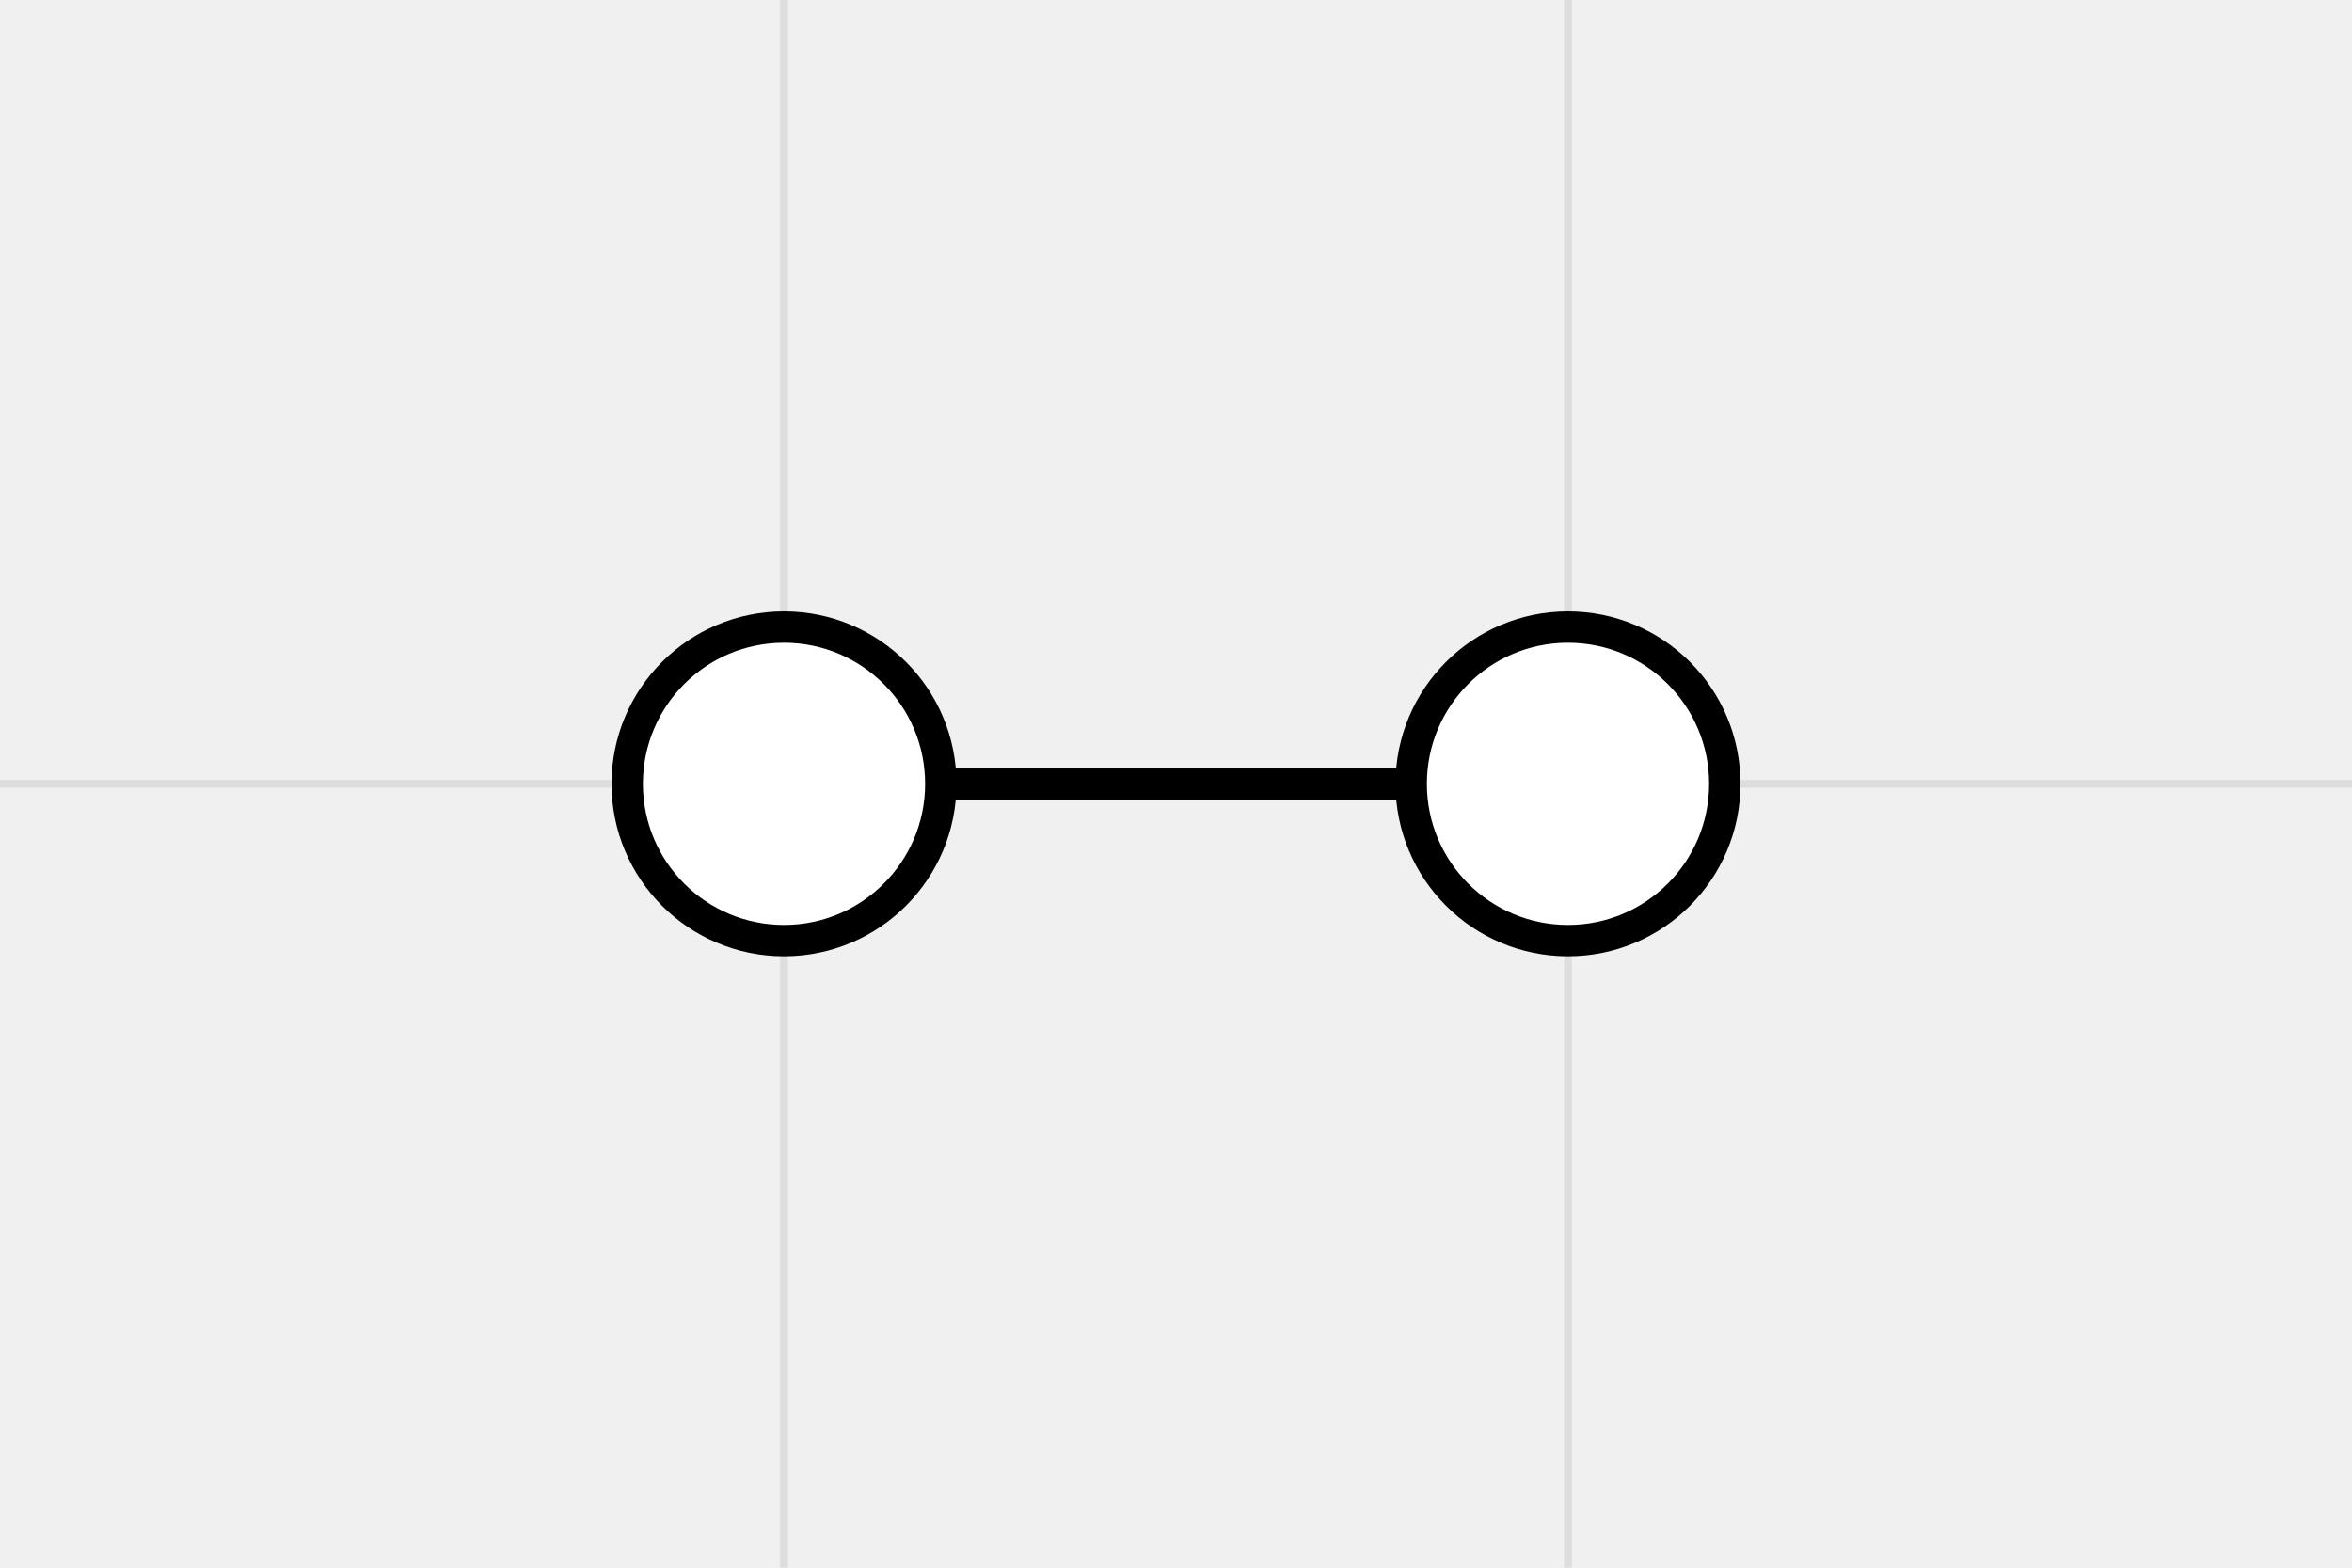
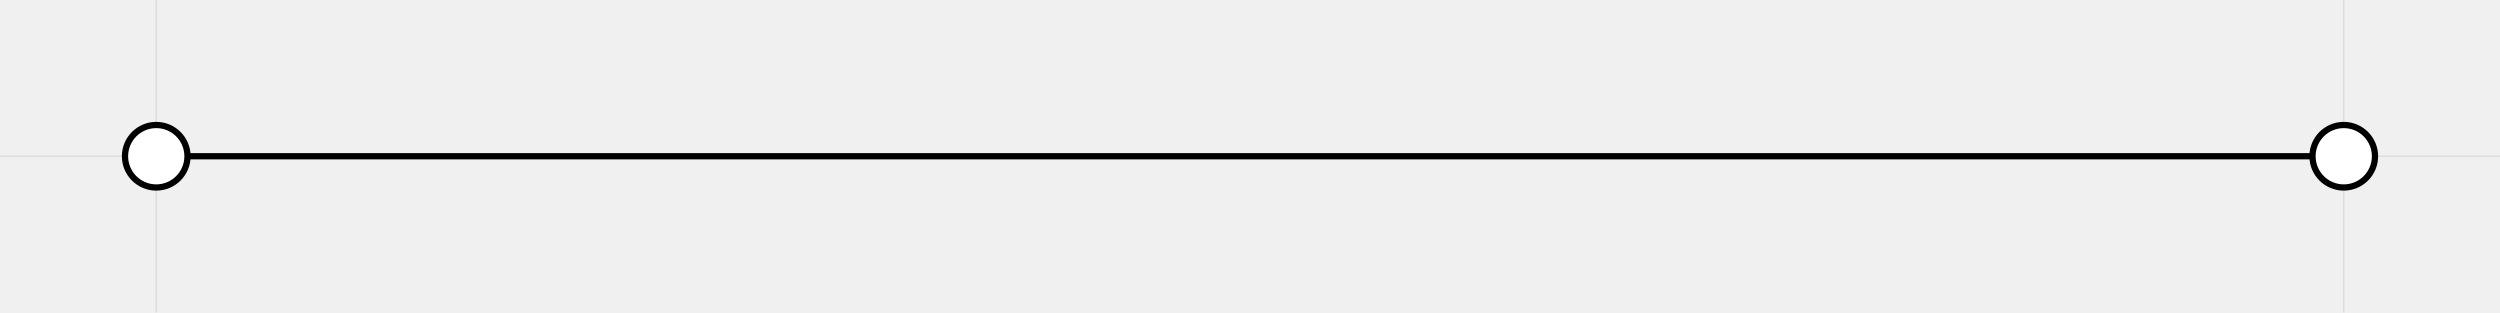
- <svg xmlns="http://www.w3.org/2000/svg" version="1.1" width="150.0" height="100.0" viewBox="-50.0 -50.0 150.0 100.0">
+ <svg xmlns="http://www.w3.org/2000/svg" version="1.1" width="800.0" height="100.0" viewBox="-50.0 -50.0 800.0 100.0">
  <g class="grid">
    <line stroke-width="0.5" x1="0.0" y1="-50.0" x2="0.0" y2="50.0" stroke="#ddd" />
-     <line stroke-width="0.5" x1="50.0" y1="-50.0" x2="50.0" y2="50.0" stroke="#ddd" />
-     <line stroke-width="0.5" x1="-50.0" y1="0.0" x2="100.0" y2="0.0" stroke="#ddd" />
+     <line stroke-width="0.5" x1="700.0" y1="-50.0" x2="700.0" y2="50.0" stroke="#ddd" />
+     <line stroke-width="0.5" x1="-50.0" y1="0.0" x2="750.0" y2="0.0" stroke="#ddd" />
  </g>
-   <path stroke-width="2.0" d="M0,0 L50,0" fill="none" stroke="black" />
+   <path stroke-width="2.0" d="M0,0 L700,0" fill="none" stroke="black" />
  <ellipse stroke-width="2.0" cx="0.0" cy="0.0" rx="10.0" ry="10.0" fill="#FFFFFF" stroke="black" id="a" />
-   <ellipse stroke-width="2.0" cx="50.0" cy="0.0" rx="10.0" ry="10.0" fill="#FFFFFF" stroke="black" id="b" />
+   <ellipse stroke-width="2.0" cx="700.0" cy="0.0" rx="10.0" ry="10.0" fill="#FFFFFF" stroke="black" id="b" />
</svg>
